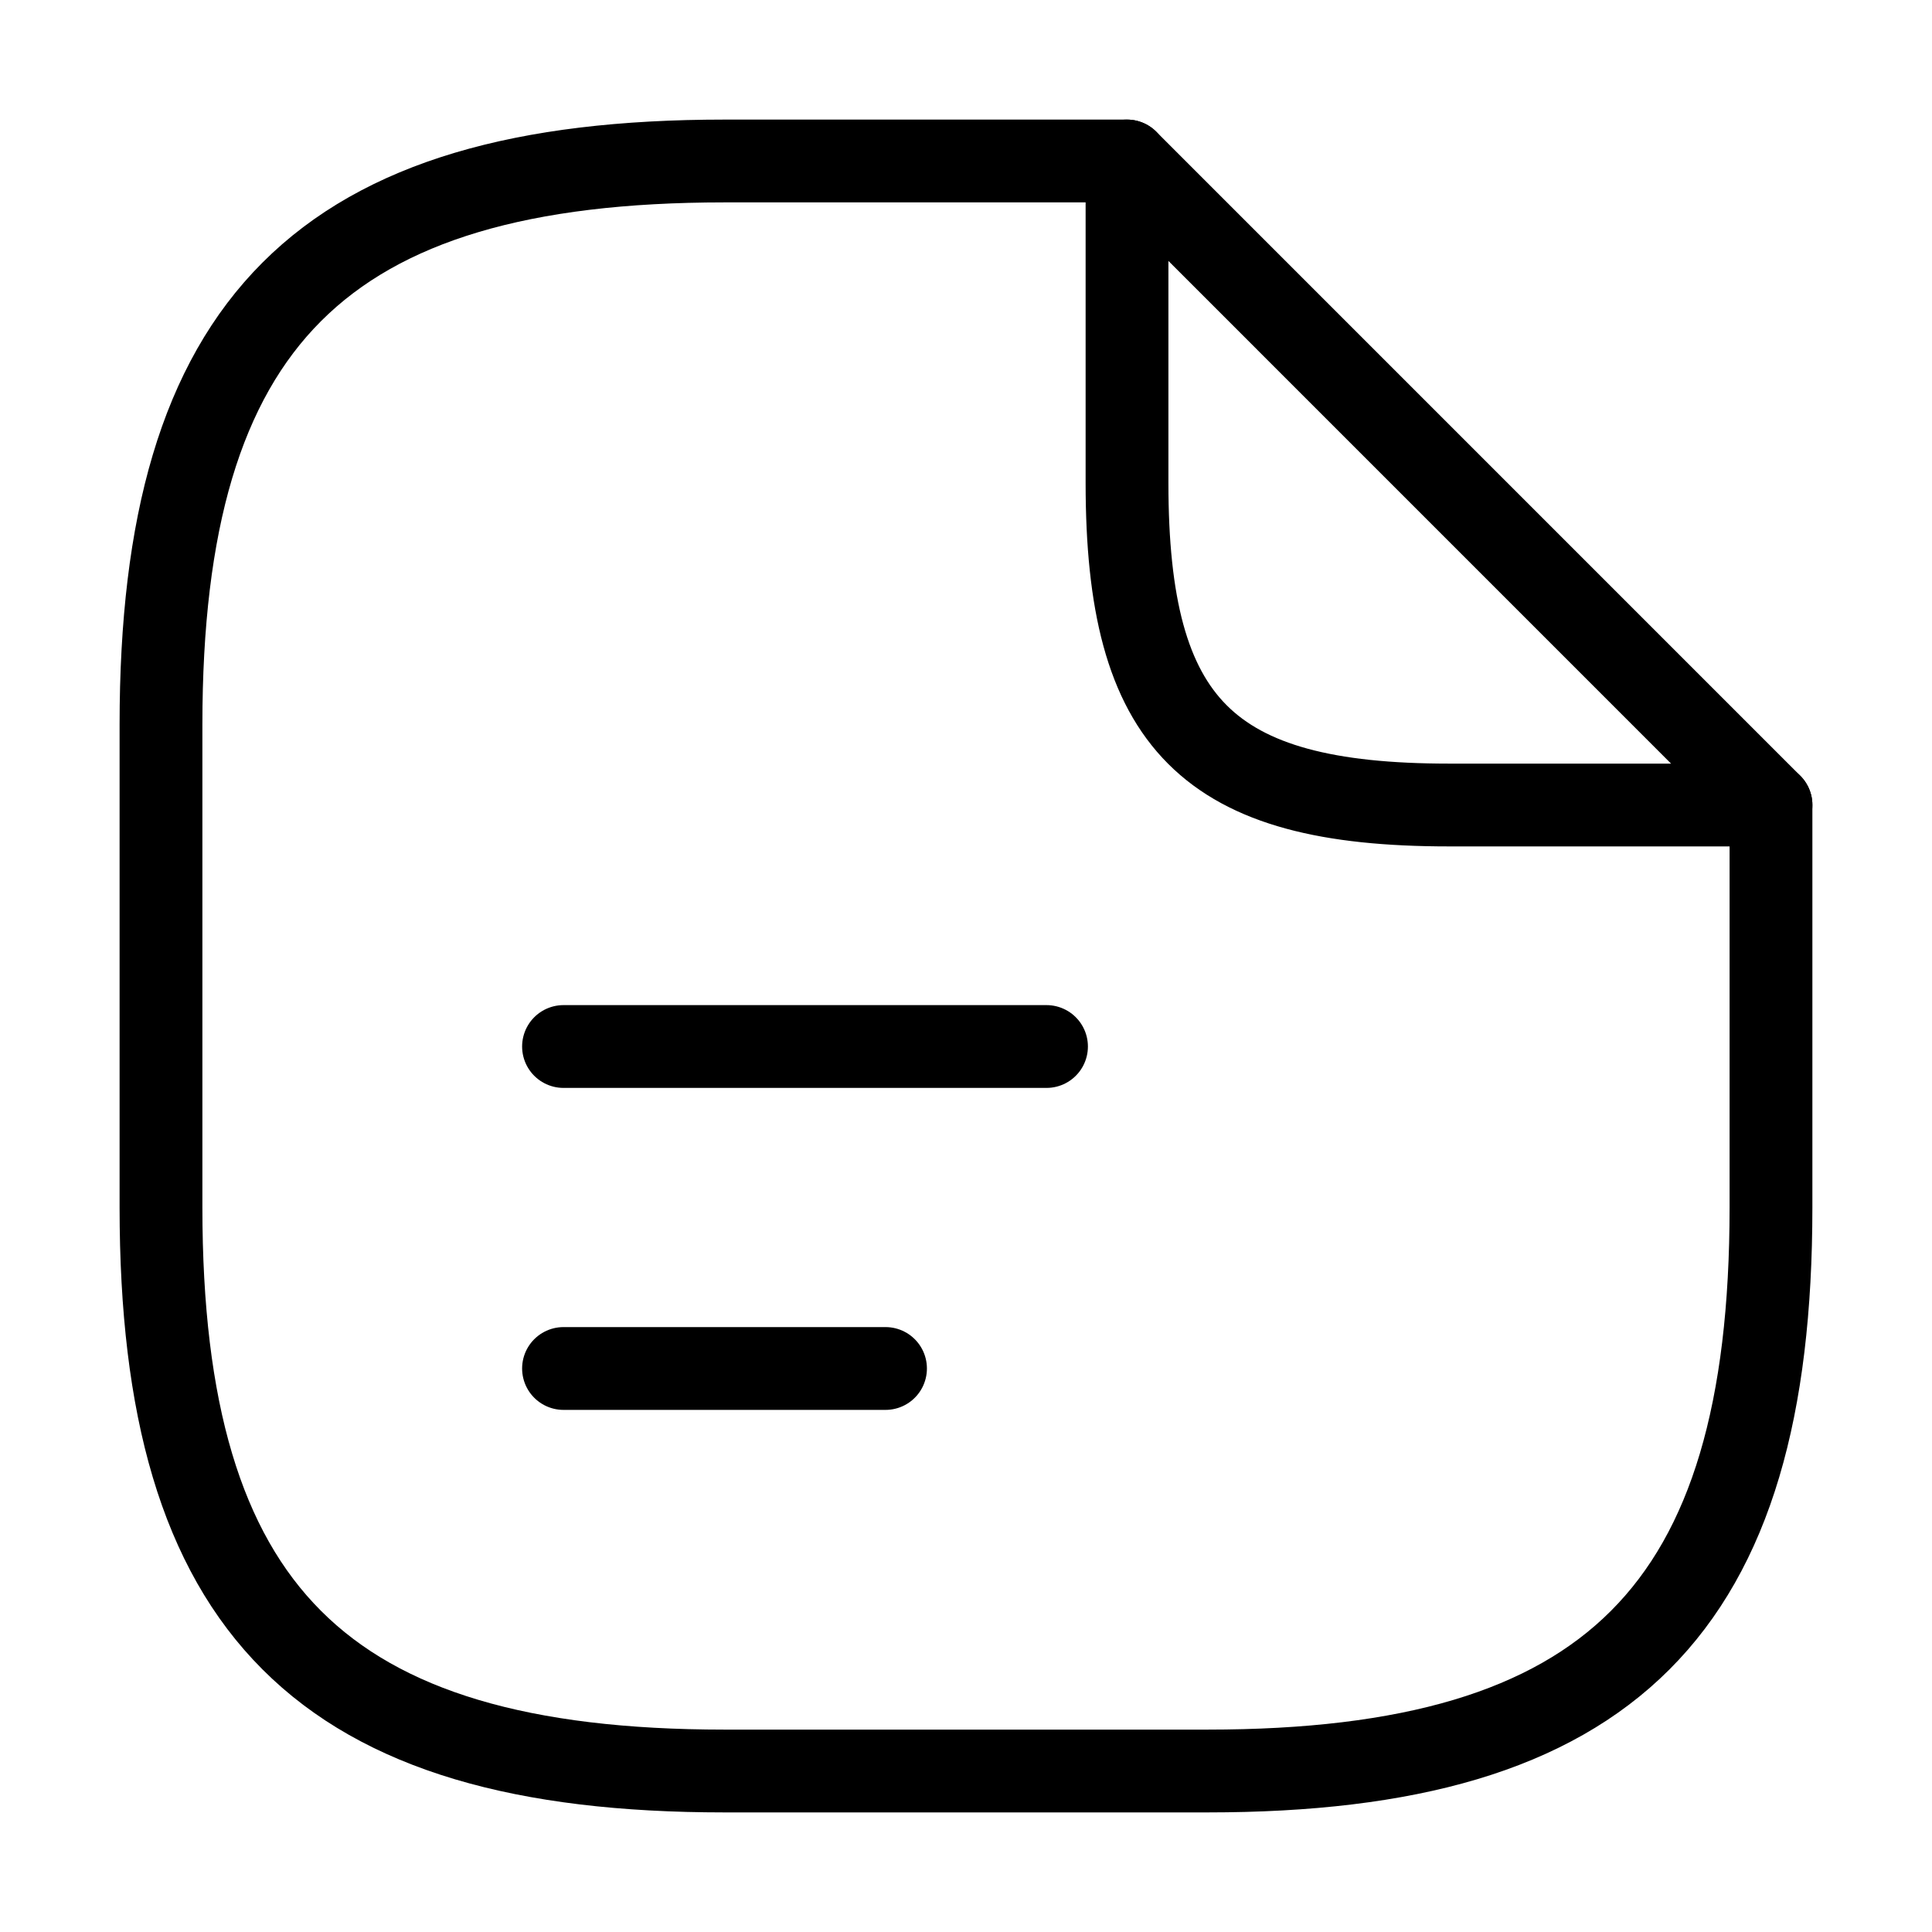
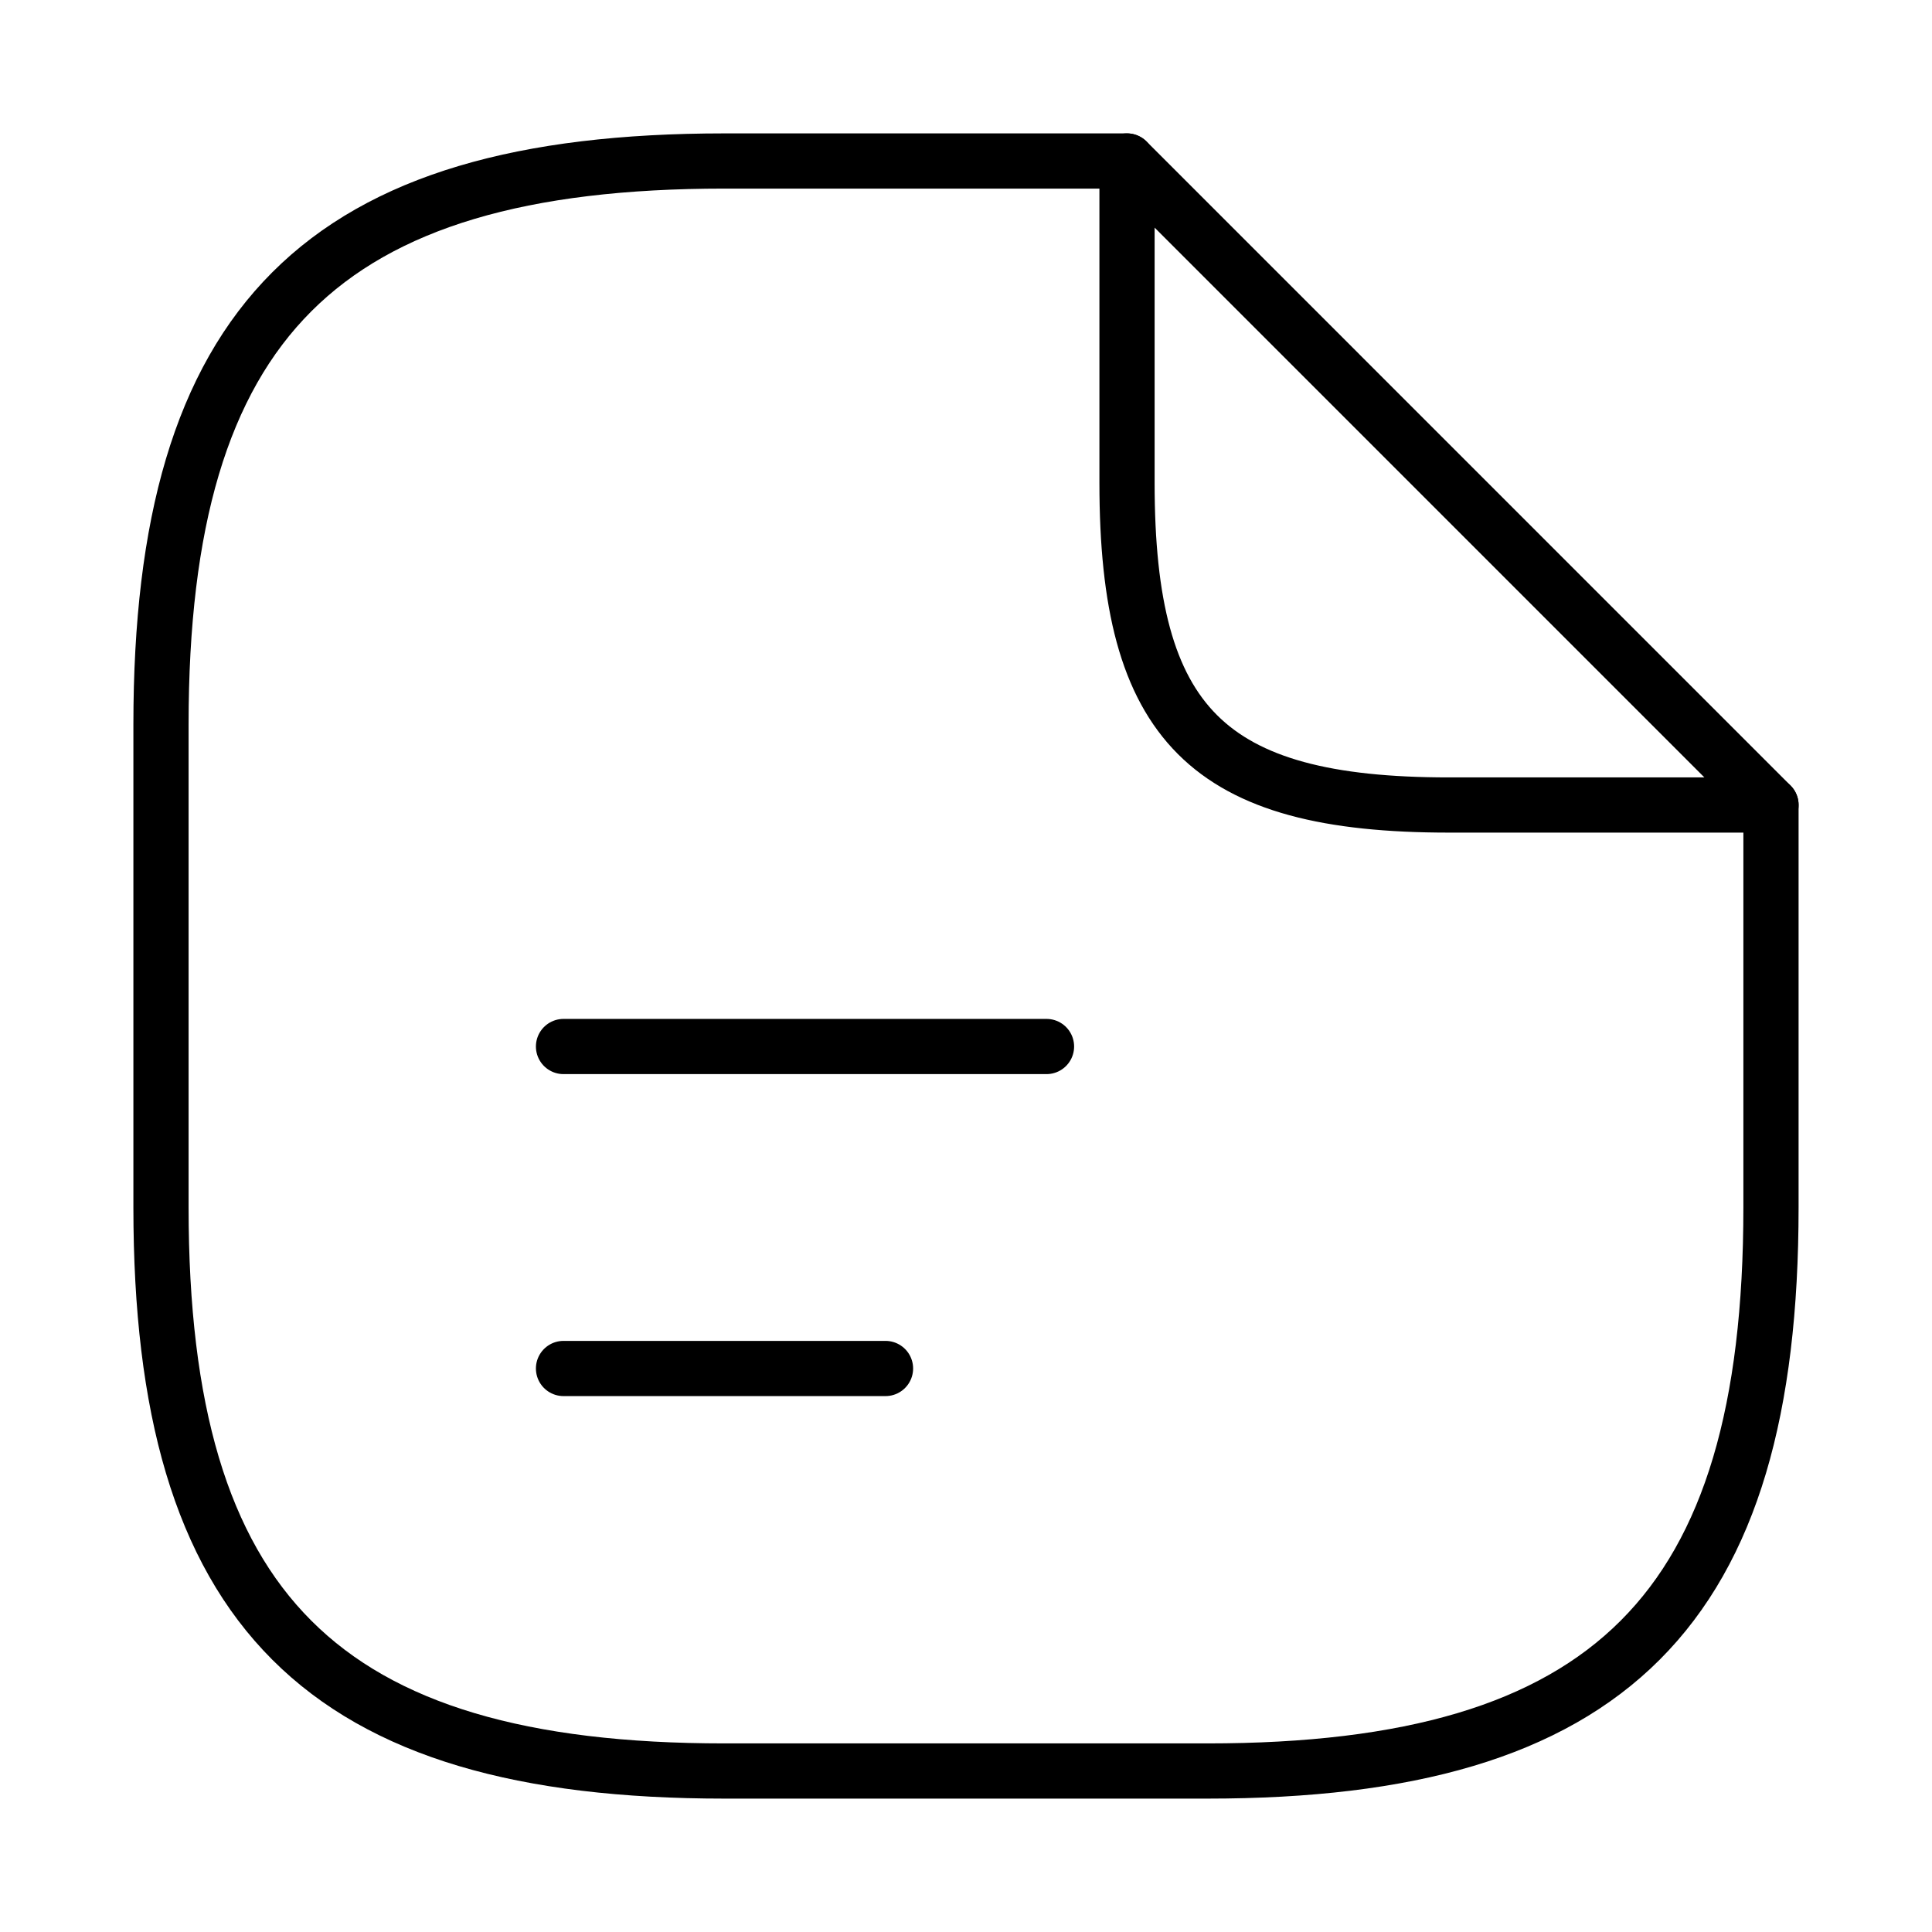
<svg xmlns="http://www.w3.org/2000/svg" width="70" height="70" viewBox="0 0 70 70" fill="none">
-   <path d="M64.166 29.167V43.75C64.166 58.333 58.333 64.167 43.75 64.167H26.25C11.666 64.167 5.833 58.333 5.833 43.75V26.25C5.833 11.667 11.666 5.833 26.25 5.833H40.833" stroke="black" stroke-width="3" stroke-linecap="round" stroke-linejoin="round" />
-   <path d="M20.417 37.917H37.917M20.417 49.583H32.084M64.167 29.167H52.5C43.75 29.167 40.834 26.25 40.834 17.5V5.833L64.167 29.167Z" stroke="black" stroke-width="3" stroke-linecap="round" stroke-linejoin="round" />
+   <path d="M64.166 29.167V43.75C64.166 58.333 58.333 64.167 43.75 64.167H26.25C11.666 64.167 5.833 58.333 5.833 43.75V26.25C5.833 11.667 11.666 5.833 26.25 5.833H40.833" stroke="black" stroke-width="2" stroke-linecap="round" stroke-linejoin="round" />
+   <path d="M20.417 37.917H37.917M20.417 49.583H32.084M64.167 29.167H52.5C43.75 29.167 40.834 26.25 40.834 17.5V5.833L64.167 29.167Z" stroke="black" stroke-width="2" stroke-linecap="round" stroke-linejoin="round" />
</svg>
